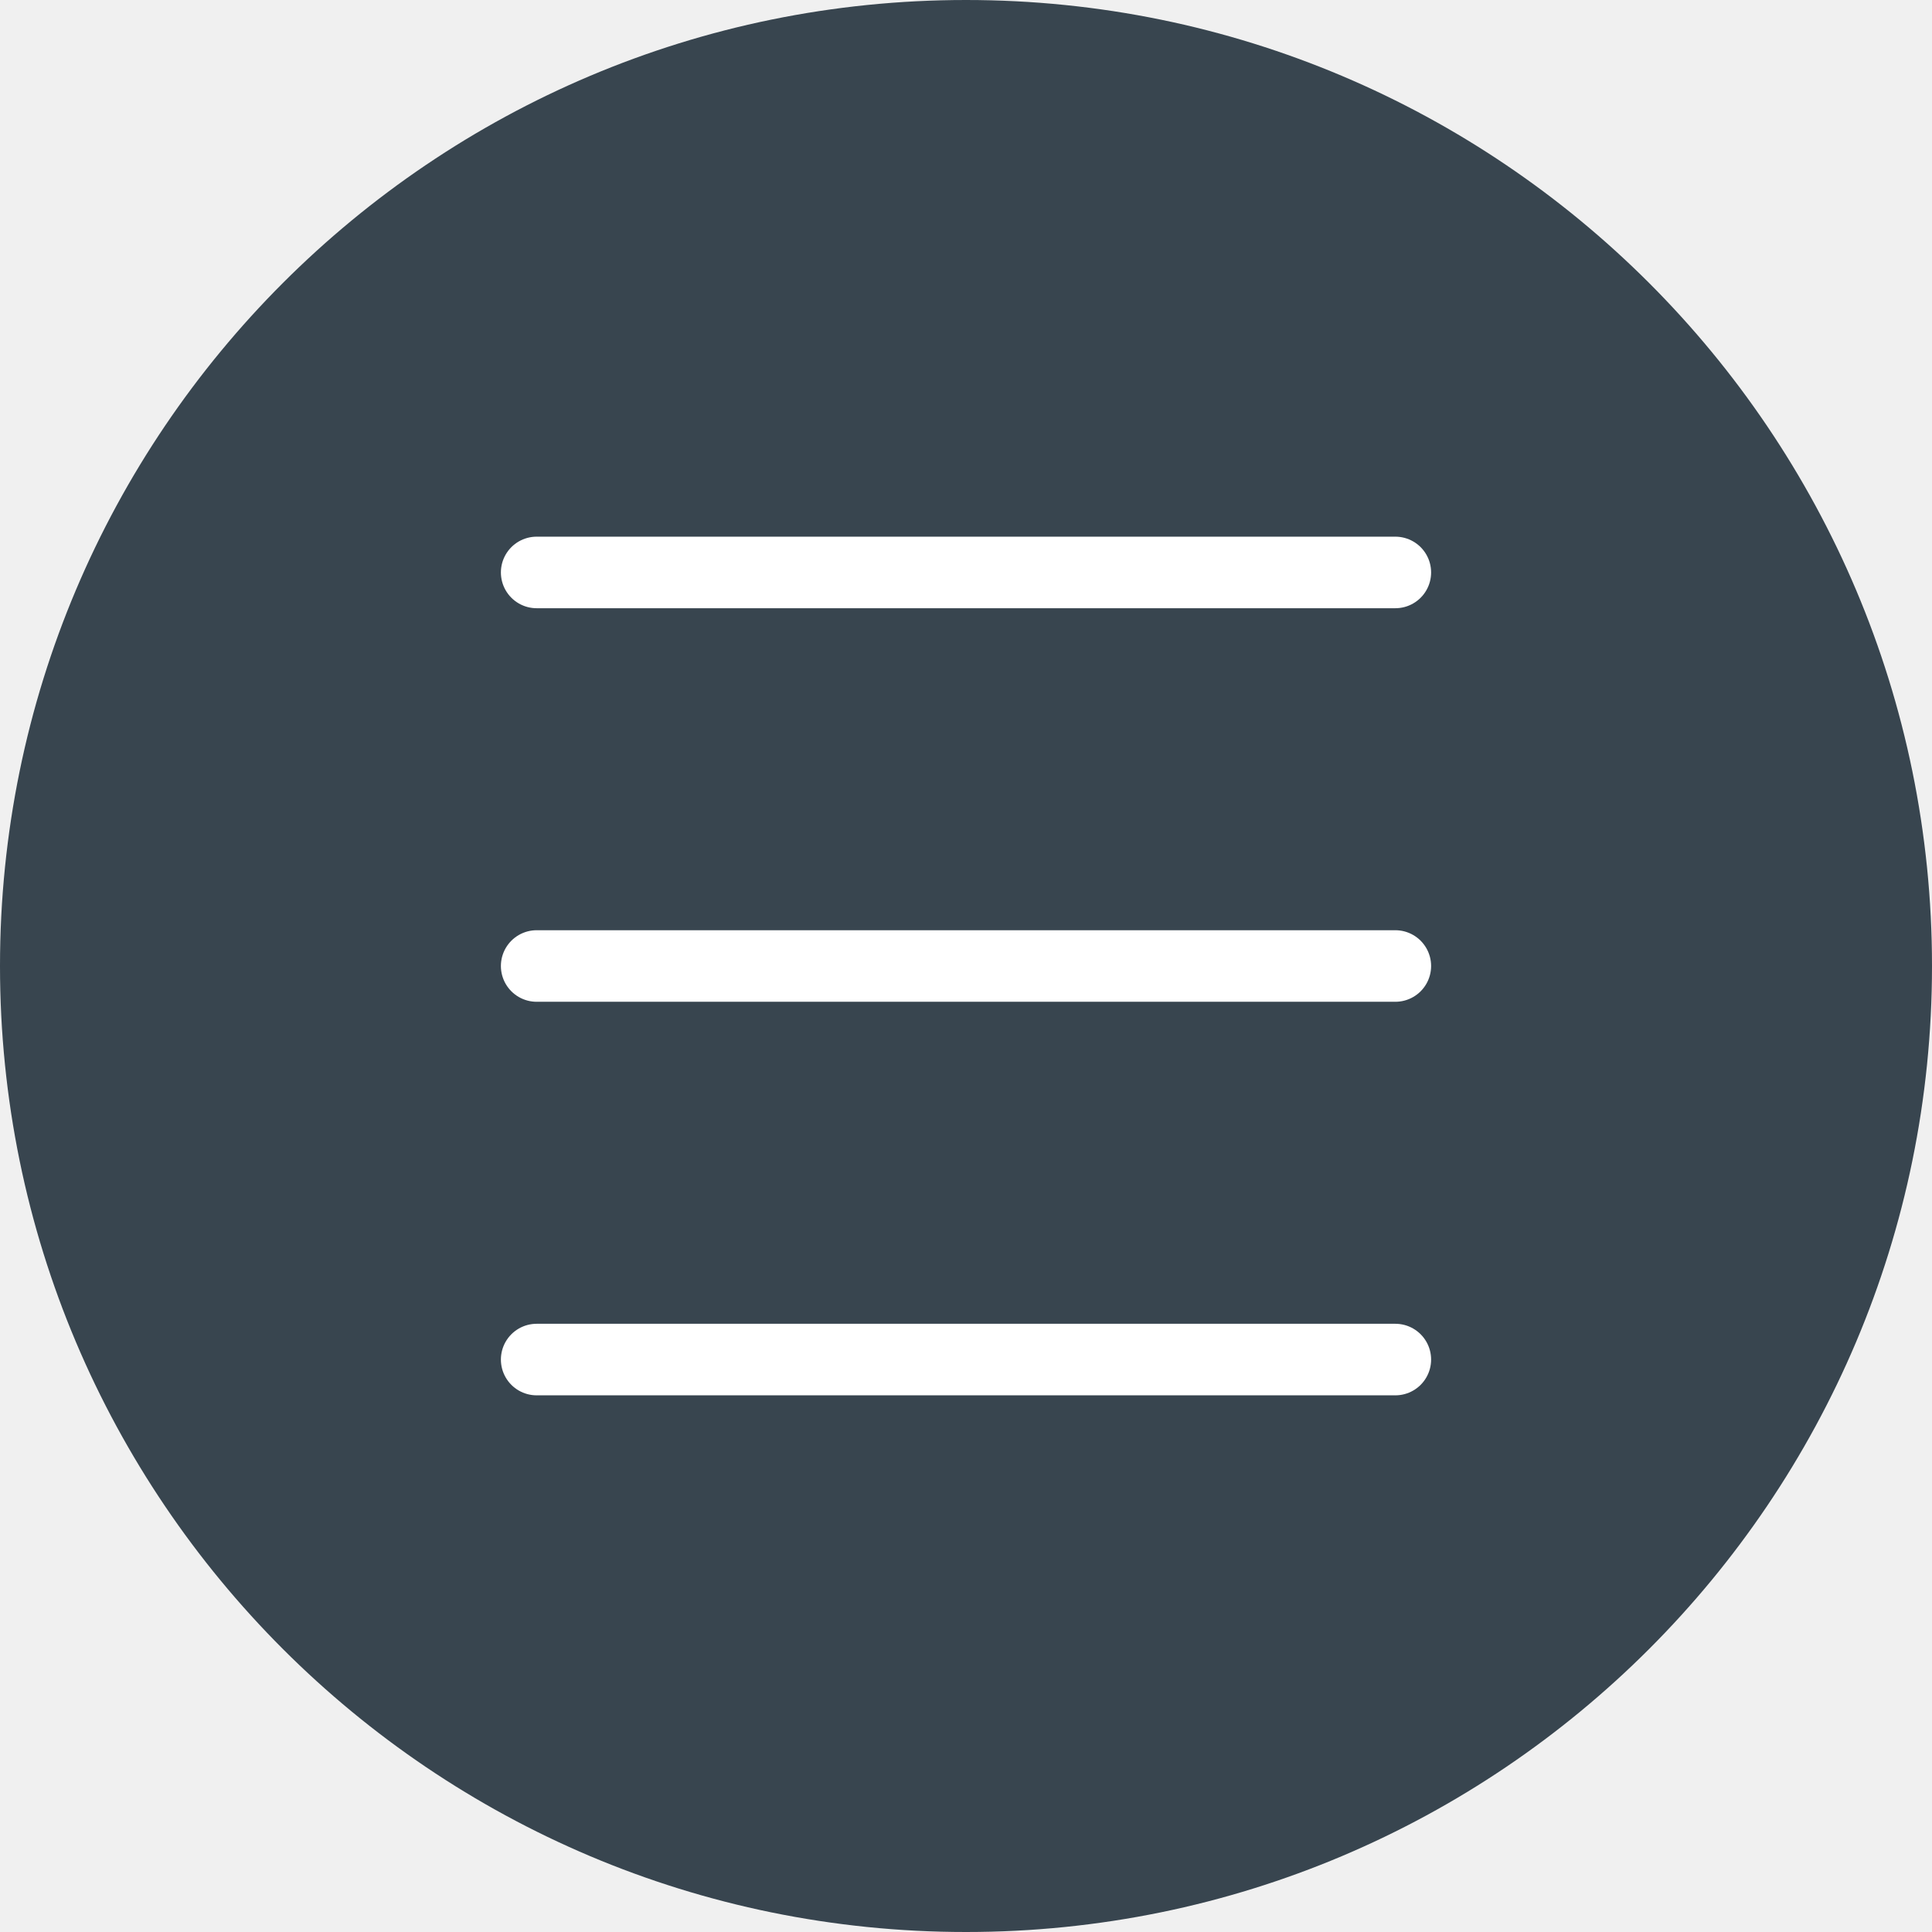
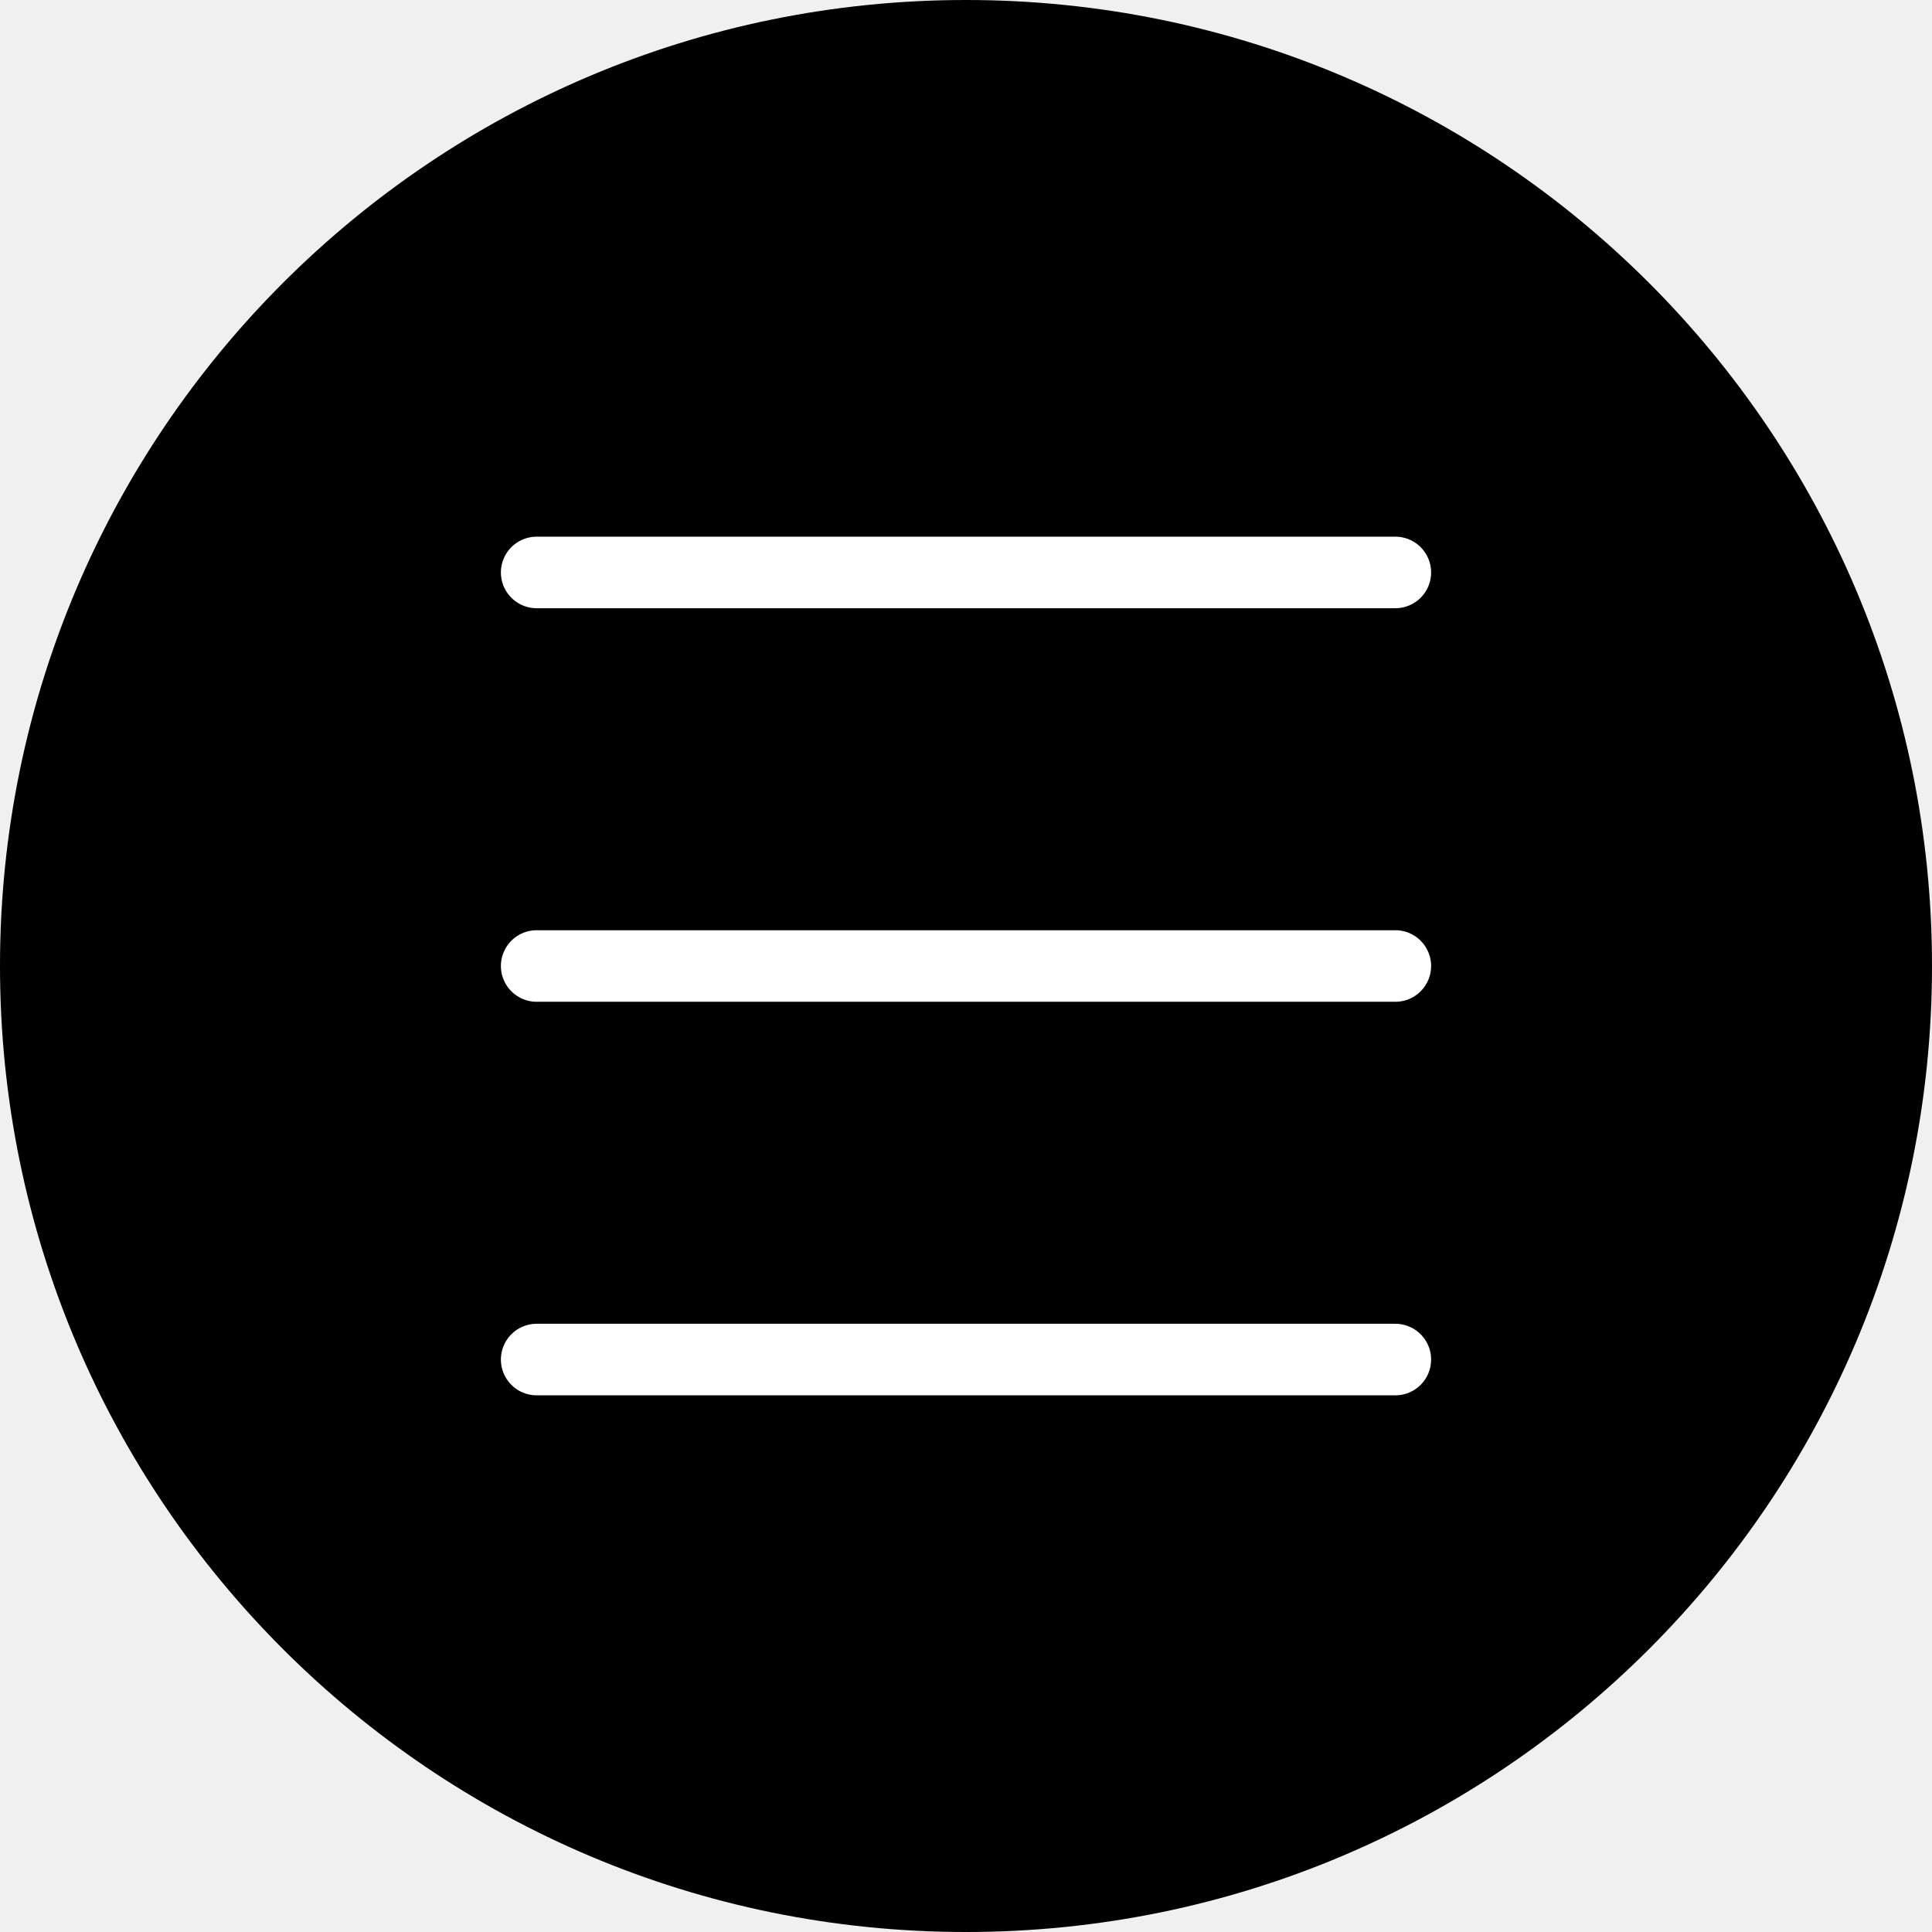
<svg xmlns="http://www.w3.org/2000/svg" version="1.1" id="Capa_1" x="0px" y="0px" viewBox="0 0 54 54" style="enable-background:new 0 0 54 54;" xml:space="preserve">
-   <circle style="fill:#38454F;" cx="27" cy="27" r="27" />
+   <circle style="fill:#000000;" cx="27" cy="27" r="27" />
  <line style="fill:none;stroke:#FFFFFF;stroke-width:2;stroke-linecap:round;stroke-miterlimit:10;" x1="15" y1="16" x2="39" y2="16" />
  <line style="fill:none;stroke:#FFFFFF;stroke-width:2;stroke-linecap:round;stroke-miterlimit:10;" x1="15" y1="27" x2="39" y2="27" />
  <line style="fill:none;stroke:#FFFFFF;stroke-width:2;stroke-linecap:round;stroke-miterlimit:10;" x1="15" y1="38" x2="39" y2="38" />
  <g>
</g>
  <g>
</g>
  <g>
</g>
  <g>
</g>
  <g>
</g>
  <g>
</g>
  <g>
</g>
  <g>
</g>
  <g>
</g>
  <g>
</g>
  <g>
</g>
  <g>
</g>
  <g>
</g>
  <g>
</g>
  <g>
</g>
</svg>
